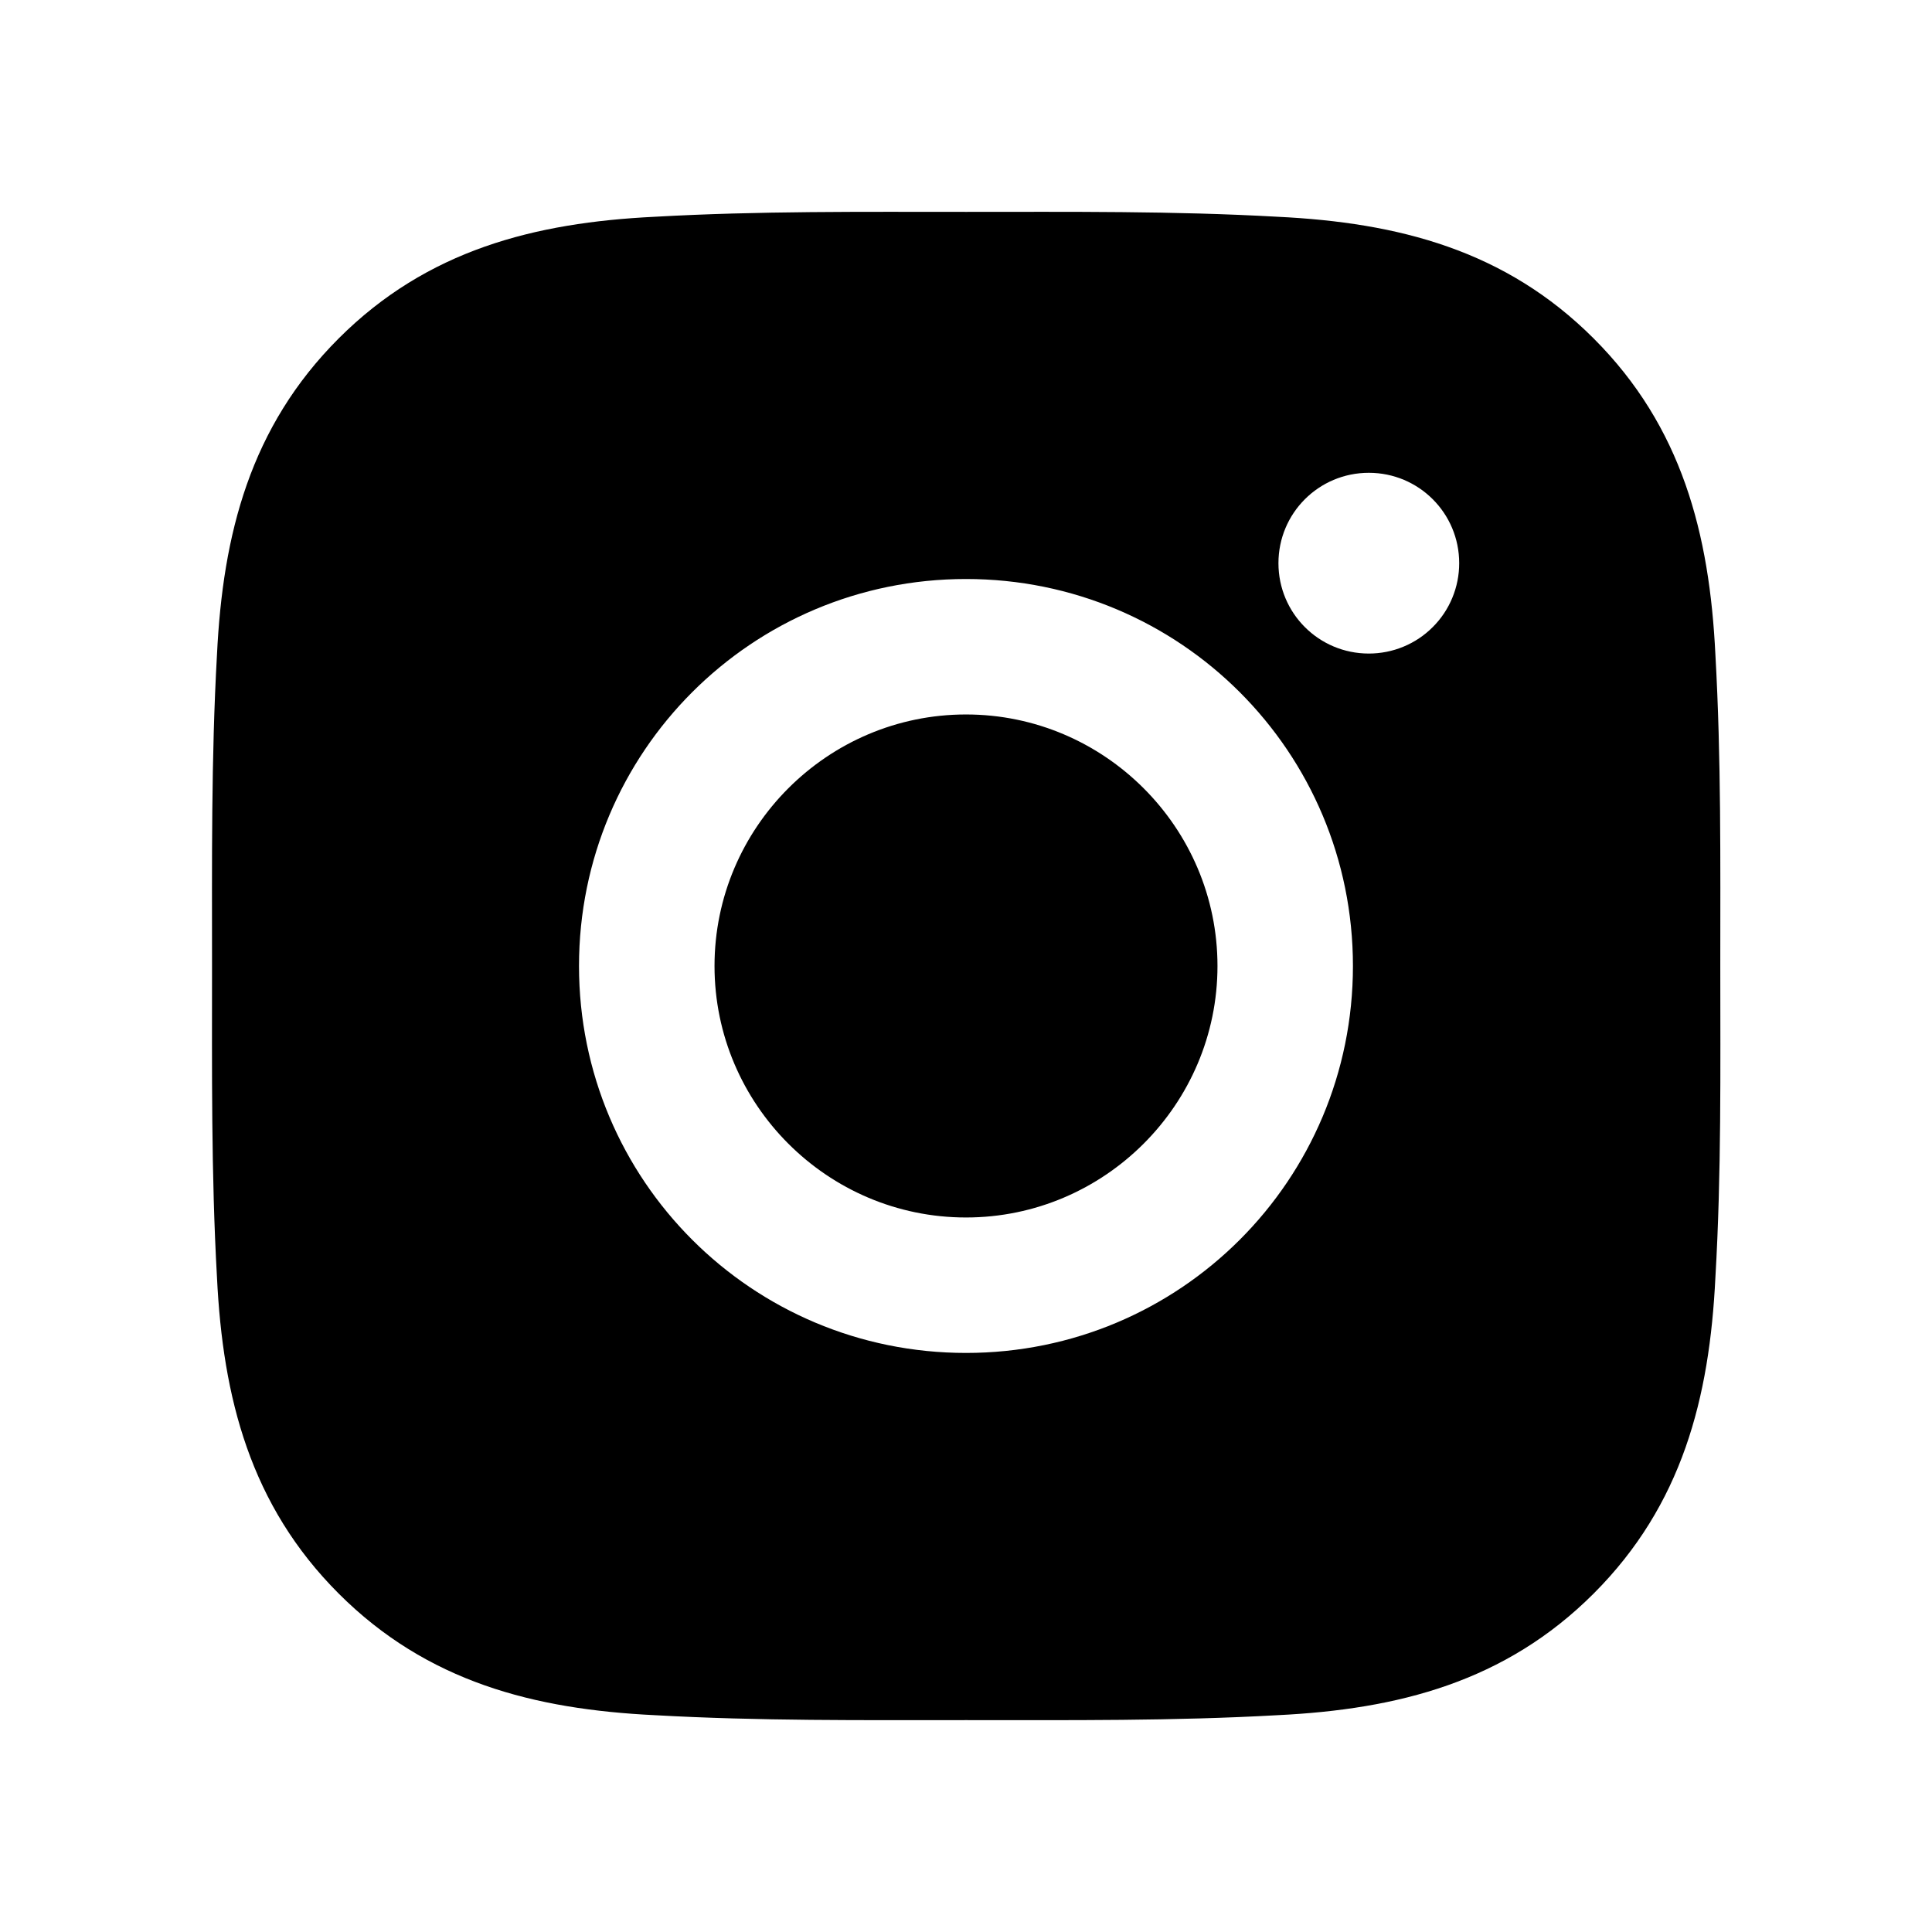
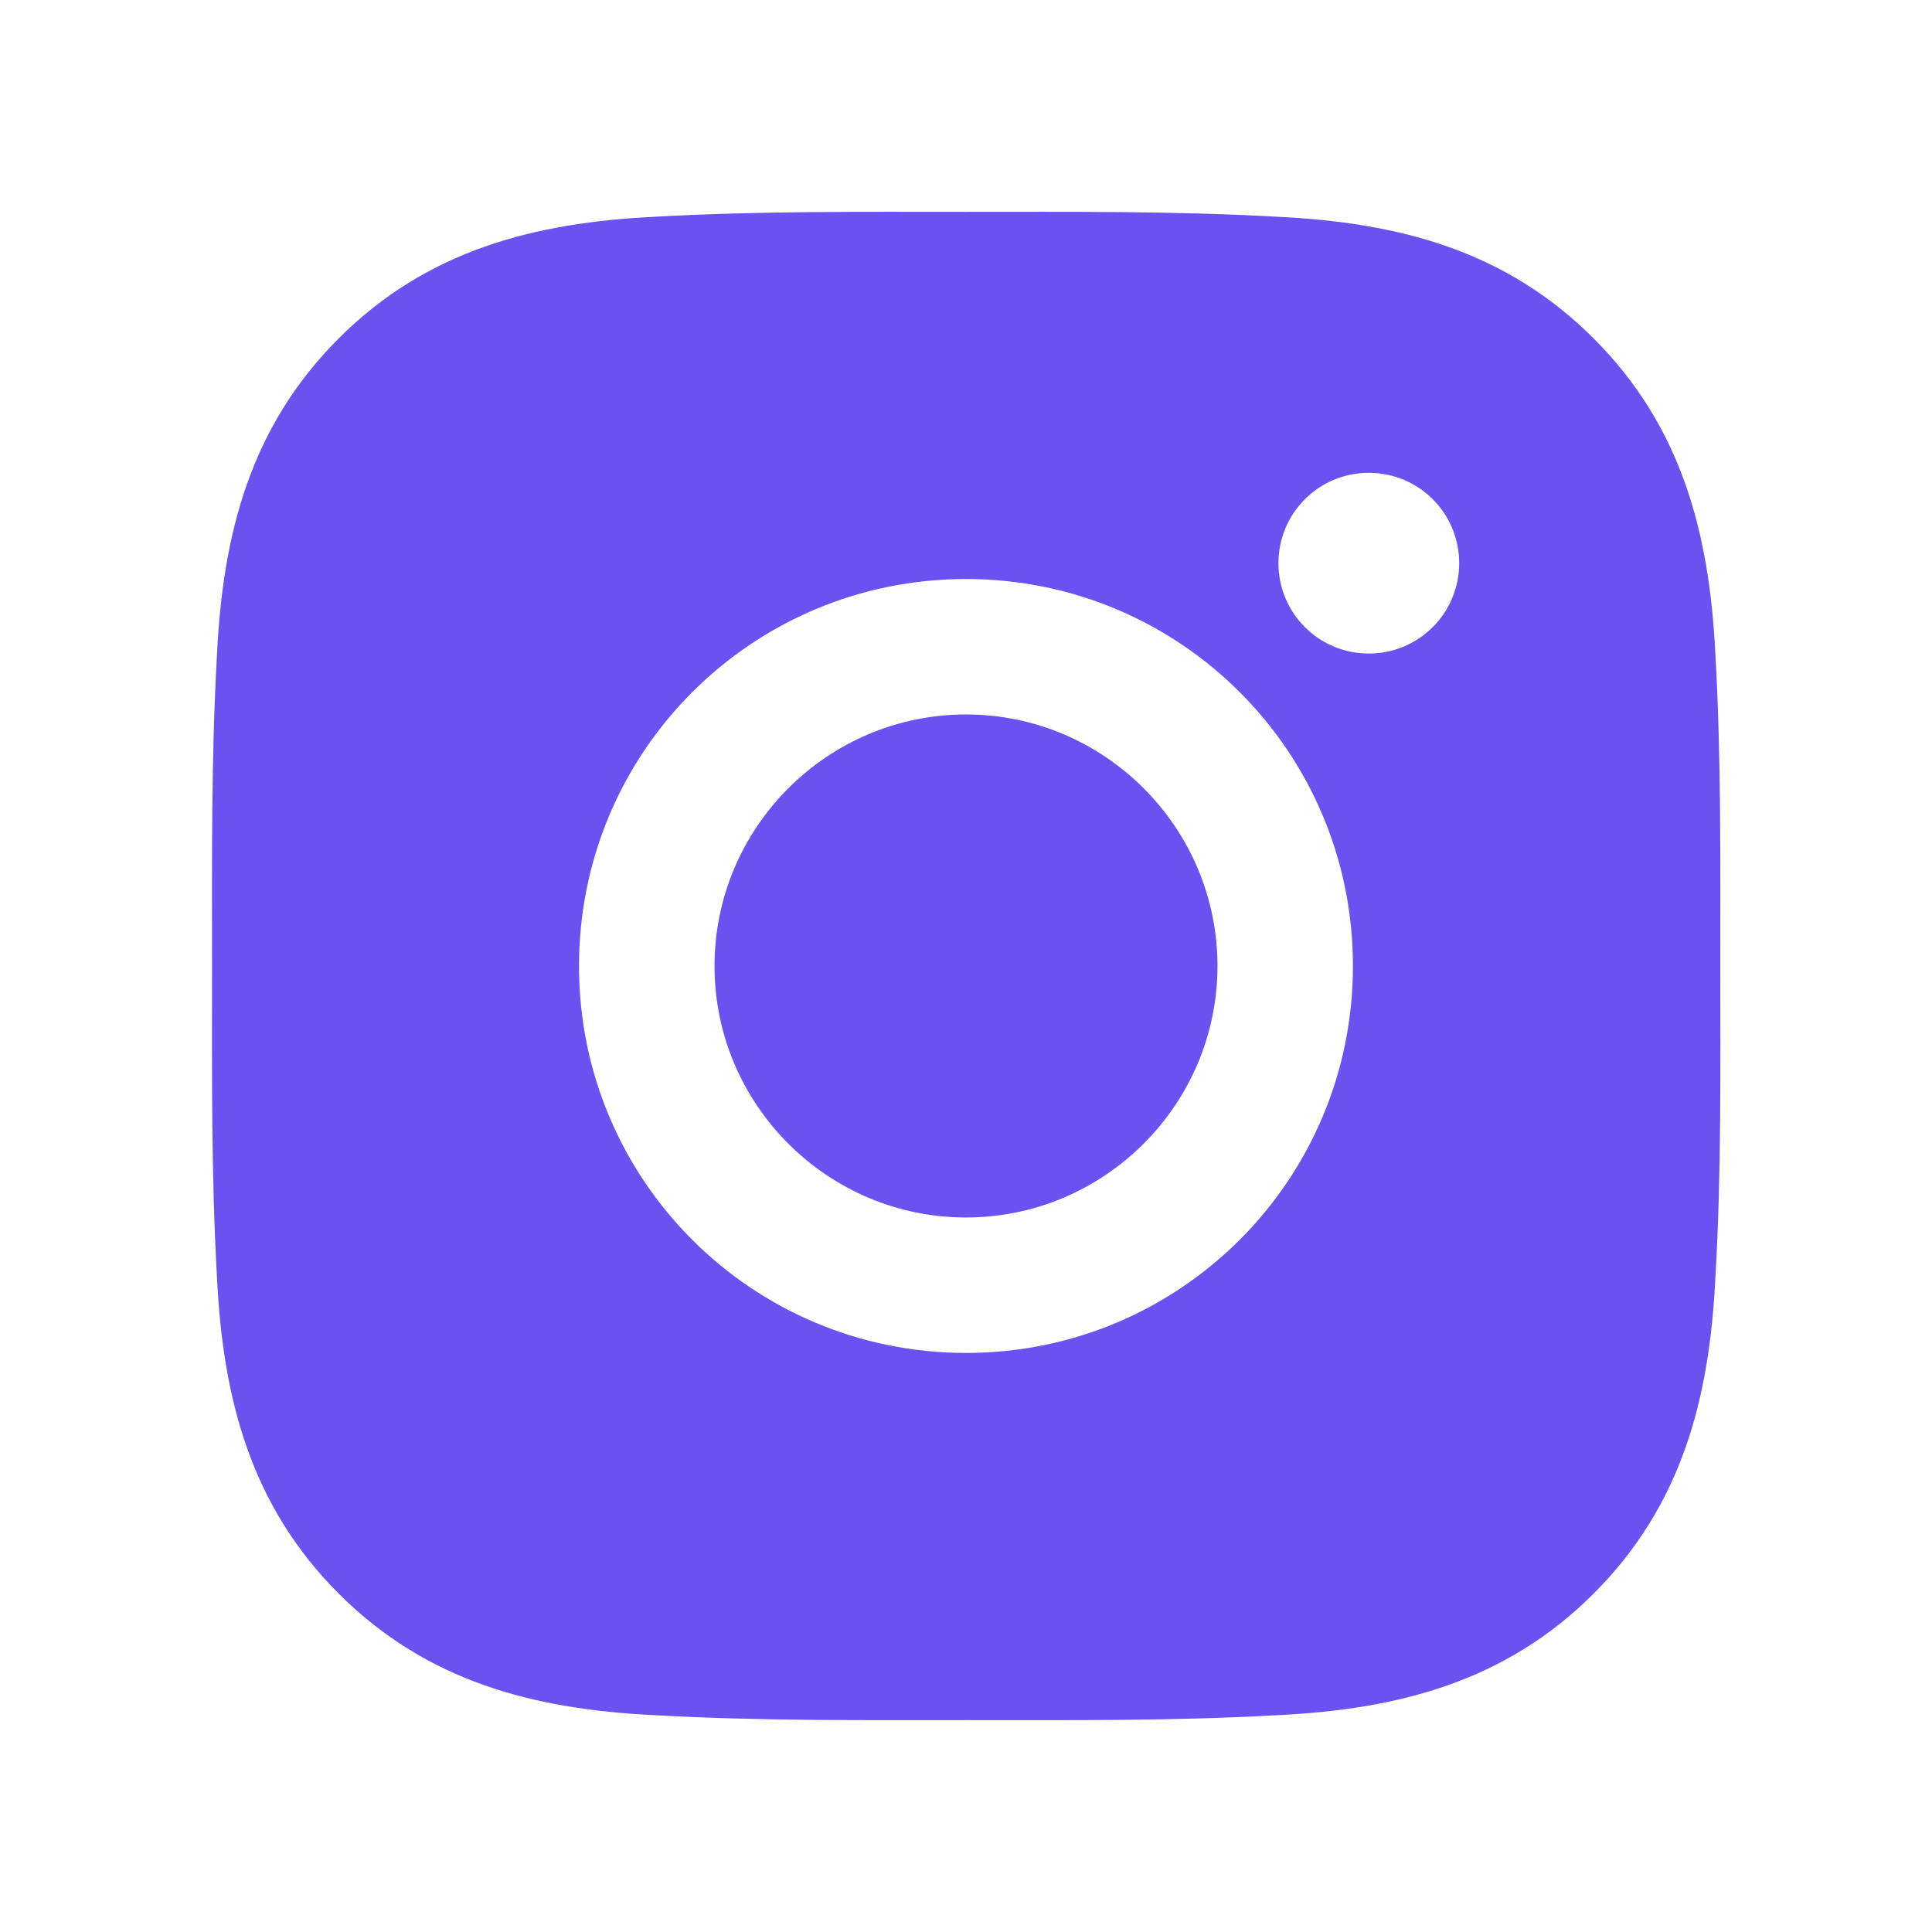
<svg xmlns="http://www.w3.org/2000/svg" width="36" height="36" viewBox="0 0 36 36" fill="none">
-   <path d="M18 13.313C15.419 13.313 13.314 15.419 13.314 18C13.314 20.58 15.419 22.686 18 22.686C20.58 22.686 22.686 20.58 22.686 18C22.686 15.419 20.58 13.313 18 13.313ZM32.055 18C32.055 16.059 32.073 14.136 31.964 12.199C31.855 9.949 31.342 7.952 29.696 6.307C28.048 4.658 26.054 4.148 23.804 4.039C21.864 3.93 19.941 3.948 18.003 3.948C16.063 3.948 14.14 3.93 12.203 4.039C9.953 4.148 7.956 4.661 6.31 6.307C4.662 7.956 4.152 9.949 4.043 12.199C3.934 14.14 3.951 16.063 3.951 18C3.951 19.937 3.934 21.863 4.043 23.801C4.152 26.051 4.665 28.047 6.31 29.693C7.959 31.342 9.953 31.851 12.203 31.96C14.143 32.069 16.066 32.052 18.003 32.052C19.944 32.052 21.867 32.069 23.804 31.96C26.054 31.851 28.051 31.338 29.696 29.693C31.345 28.044 31.855 26.051 31.964 23.801C32.077 21.863 32.055 19.94 32.055 18ZM18 25.21C14.01 25.21 10.789 21.99 10.789 18C10.789 14.009 14.01 10.789 18 10.789C21.99 10.789 25.21 14.009 25.21 18C25.21 21.99 21.99 25.21 18 25.21ZM25.506 12.178C24.574 12.178 23.822 11.426 23.822 10.494C23.822 9.562 24.574 8.81 25.506 8.81C26.437 8.81 27.19 9.562 27.19 10.494C27.19 10.715 27.147 10.934 27.062 11.139C26.978 11.343 26.854 11.529 26.697 11.685C26.541 11.842 26.355 11.966 26.151 12.05C25.946 12.135 25.727 12.178 25.506 12.178Z" fill="black" />
+   <path d="M18 13.313C15.419 13.313 13.314 15.419 13.314 18C13.314 20.58 15.419 22.686 18 22.686C20.58 22.686 22.686 20.58 22.686 18C22.686 15.419 20.58 13.313 18 13.313ZM32.055 18C32.055 16.059 32.073 14.136 31.964 12.199C31.855 9.949 31.342 7.952 29.696 6.307C28.048 4.658 26.054 4.148 23.804 4.039C21.864 3.93 19.941 3.948 18.003 3.948C16.063 3.948 14.14 3.93 12.203 4.039C9.953 4.148 7.956 4.661 6.31 6.307C4.662 7.956 4.152 9.949 4.043 12.199C3.934 14.14 3.951 16.063 3.951 18C3.951 19.937 3.934 21.863 4.043 23.801C4.152 26.051 4.665 28.047 6.31 29.693C7.959 31.342 9.953 31.851 12.203 31.96C14.143 32.069 16.066 32.052 18.003 32.052C19.944 32.052 21.867 32.069 23.804 31.96C26.054 31.851 28.051 31.338 29.696 29.693C31.345 28.044 31.855 26.051 31.964 23.801C32.077 21.863 32.055 19.94 32.055 18ZM18 25.21C14.01 25.21 10.789 21.99 10.789 18C10.789 14.009 14.01 10.789 18 10.789C21.99 10.789 25.21 14.009 25.21 18C25.21 21.99 21.99 25.21 18 25.21ZM25.506 12.178C24.574 12.178 23.822 11.426 23.822 10.494C23.822 9.562 24.574 8.81 25.506 8.81C26.437 8.81 27.19 9.562 27.19 10.494C27.19 10.715 27.147 10.934 27.062 11.139C26.978 11.343 26.854 11.529 26.697 11.685C26.541 11.842 26.355 11.966 26.151 12.05C25.946 12.135 25.727 12.178 25.506 12.178Z" fill="#6B51EF" />
</svg>
